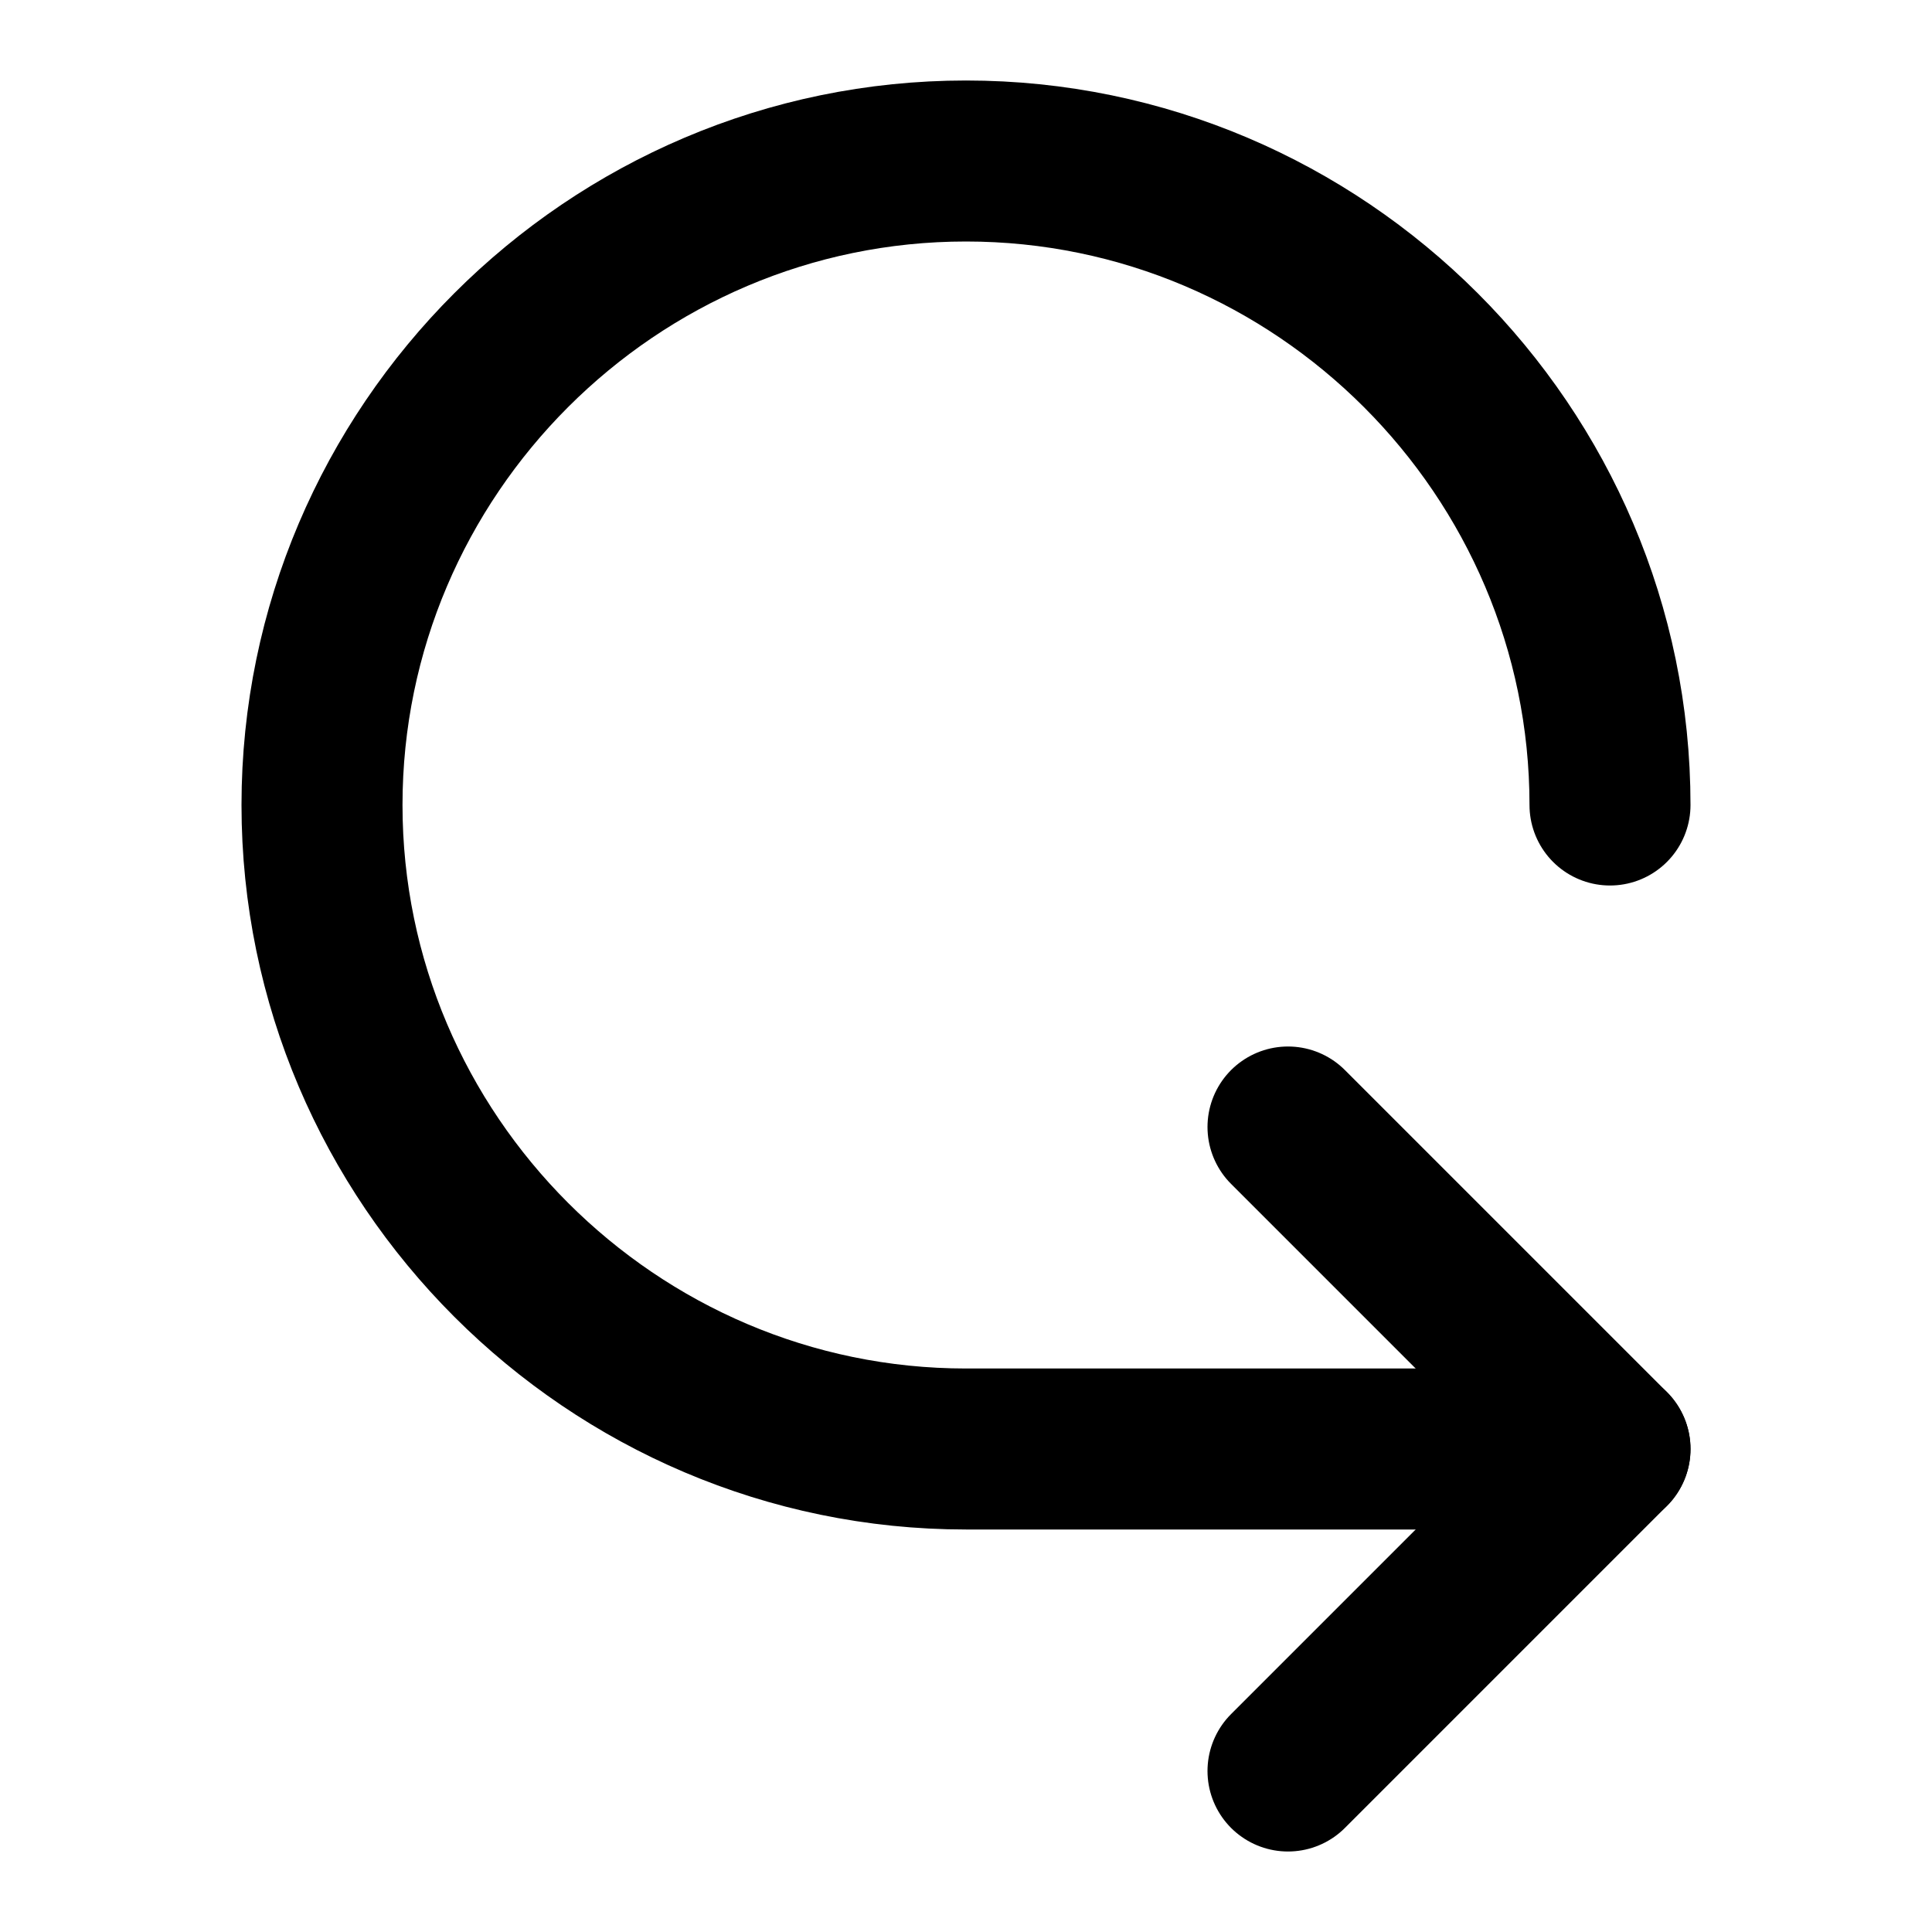
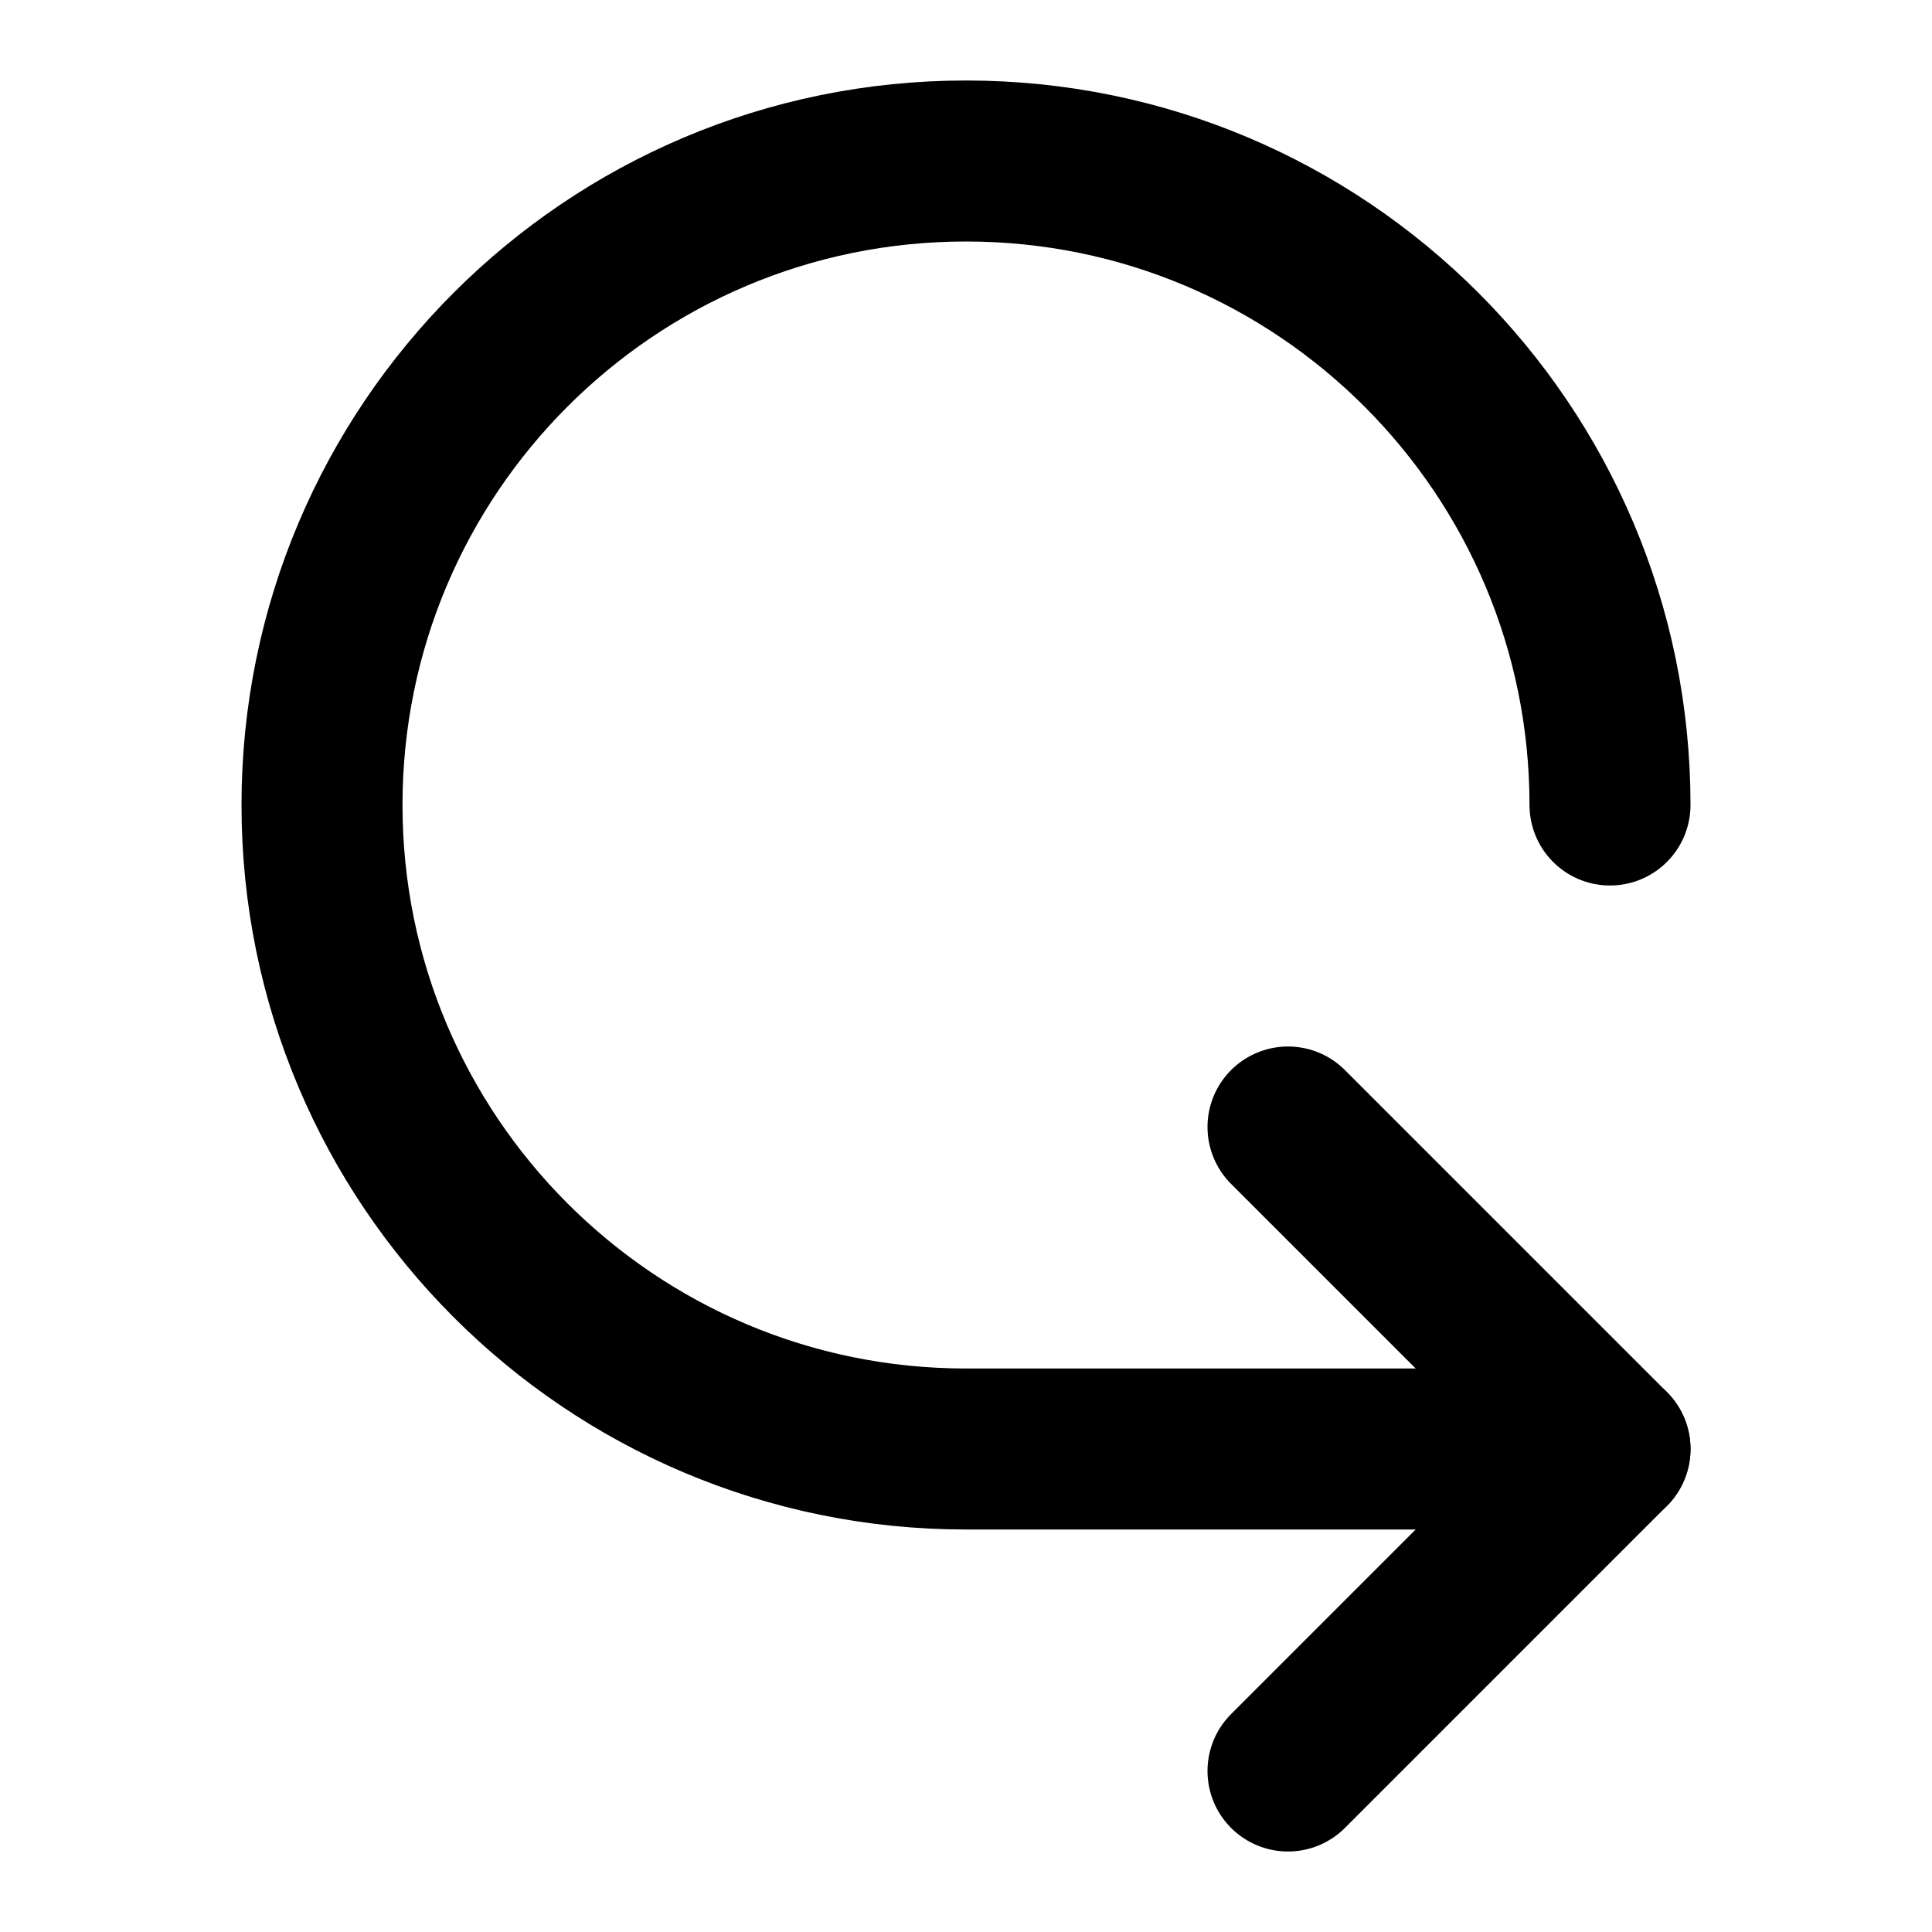
<svg xmlns="http://www.w3.org/2000/svg" width="24" height="24" fill="none" stroke="currentColor" stroke-linecap="round" stroke-linejoin="round" stroke-width="2" viewBox="0 0 24 24">
-   <path d="M20 10c0-4.4-3.6-8-8-8s-8 3.6-8 8 3.6 8 8 8h8" />
  <path d="m16 14 4 4-4 4" />
+   <path d="M20 10a8 8 0 1 0-8 8h8" />
</svg>
